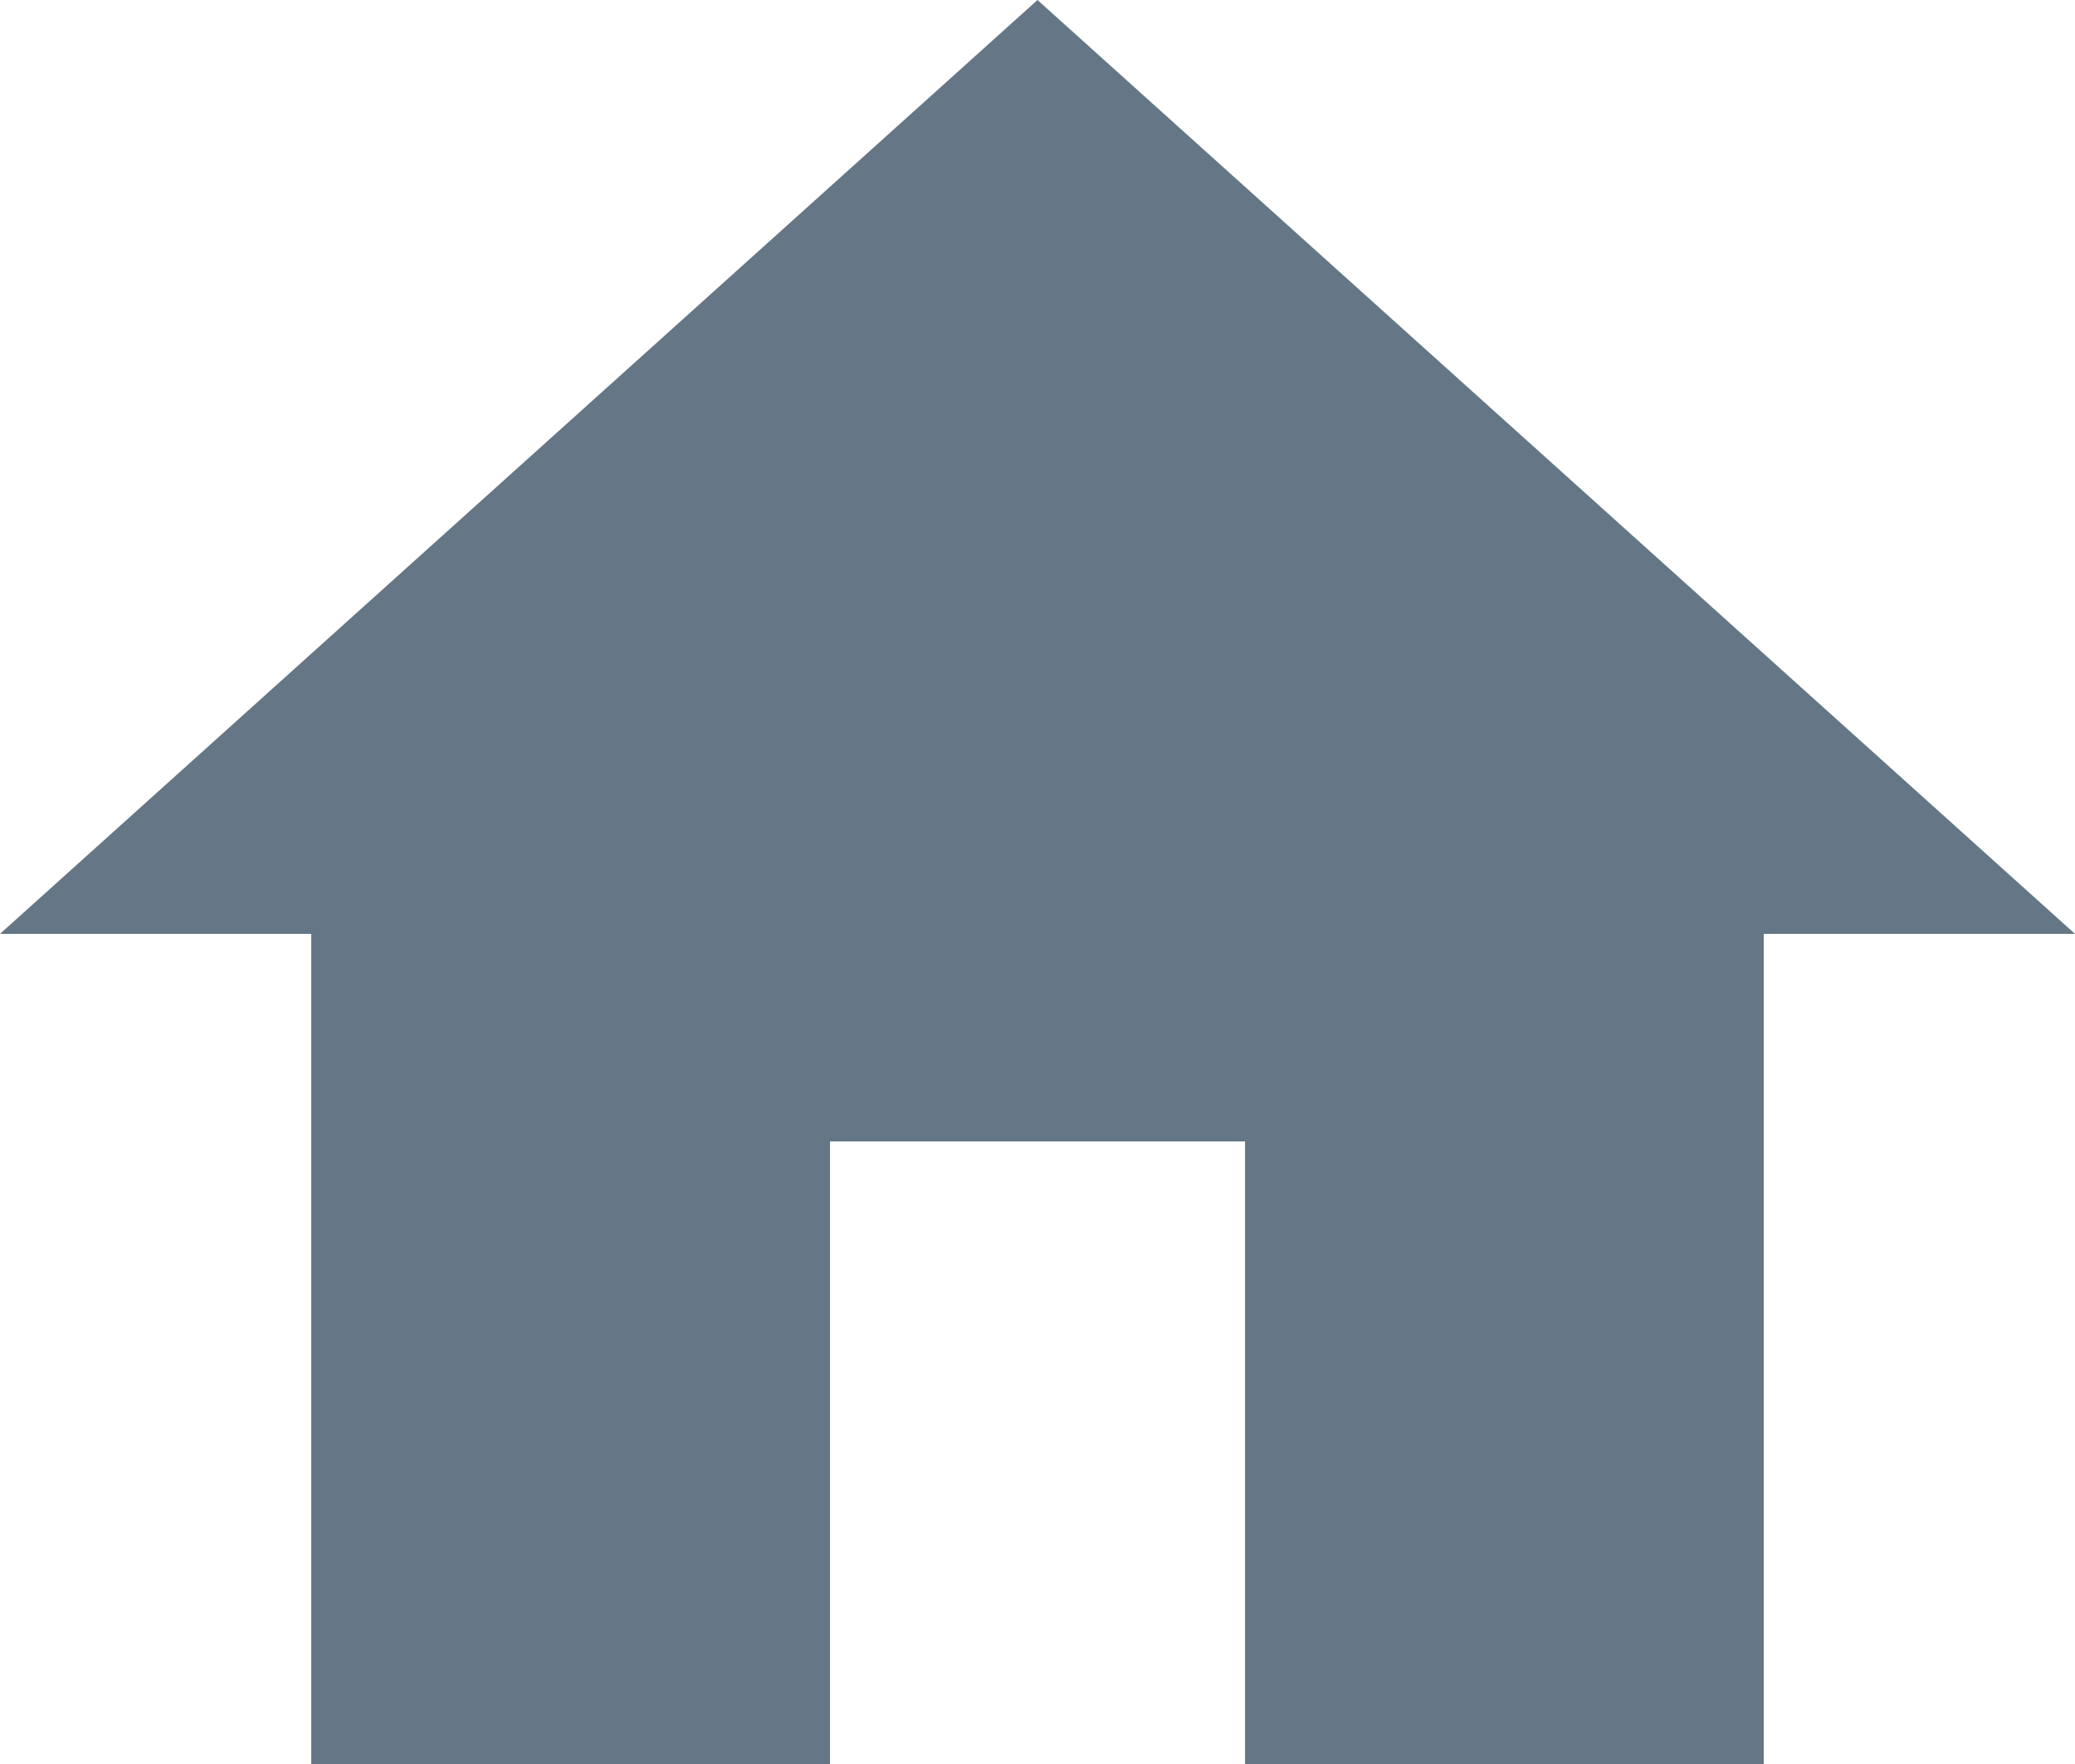
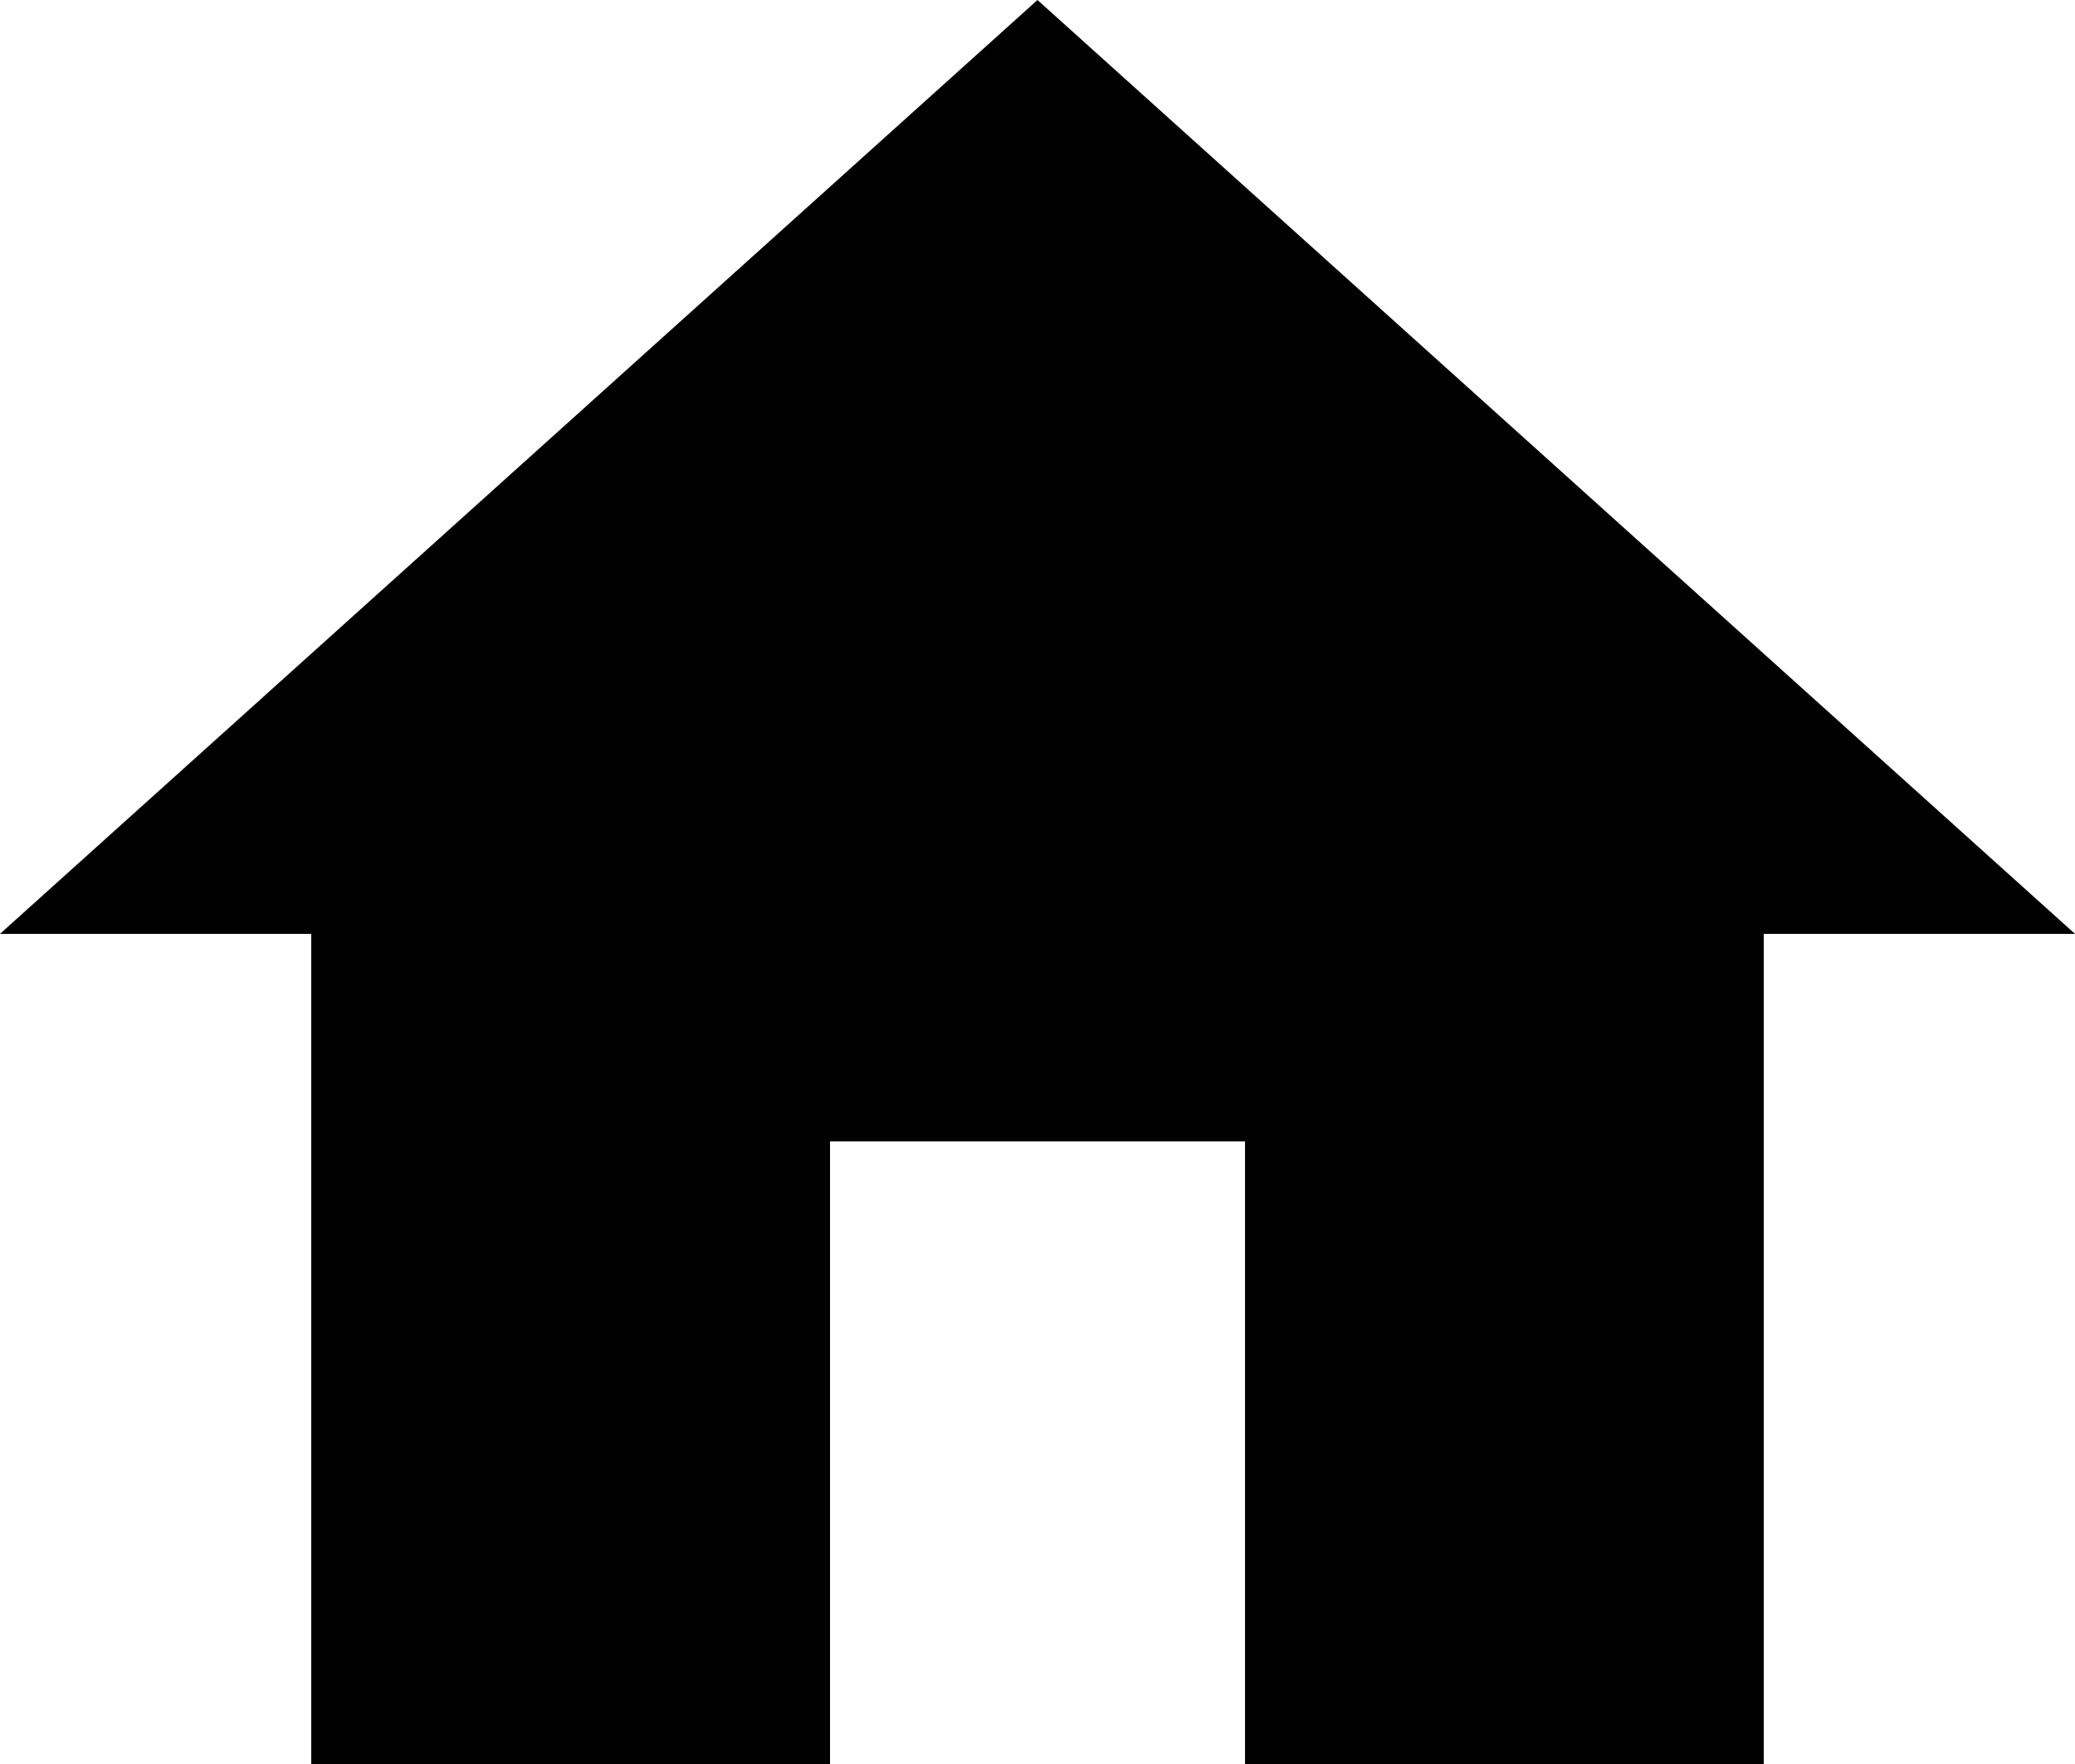
<svg xmlns="http://www.w3.org/2000/svg" width="47.059" height="40" viewBox="0 0 47.059 40">
-   <path id="ic_home_24px" d="M20.824,43V28.882h9.412V43H42V24.176h7.059L25.529,3,2,24.176H9.059V43Z" transform="translate(-2 -3)" fill="#657786" />
+   <path id="ic_home_24px" d="M20.824,43V28.882h9.412V43H42V24.176h7.059L25.529,3,2,24.176H9.059V43Z" transform="translate(-2 -3)" />
</svg>
